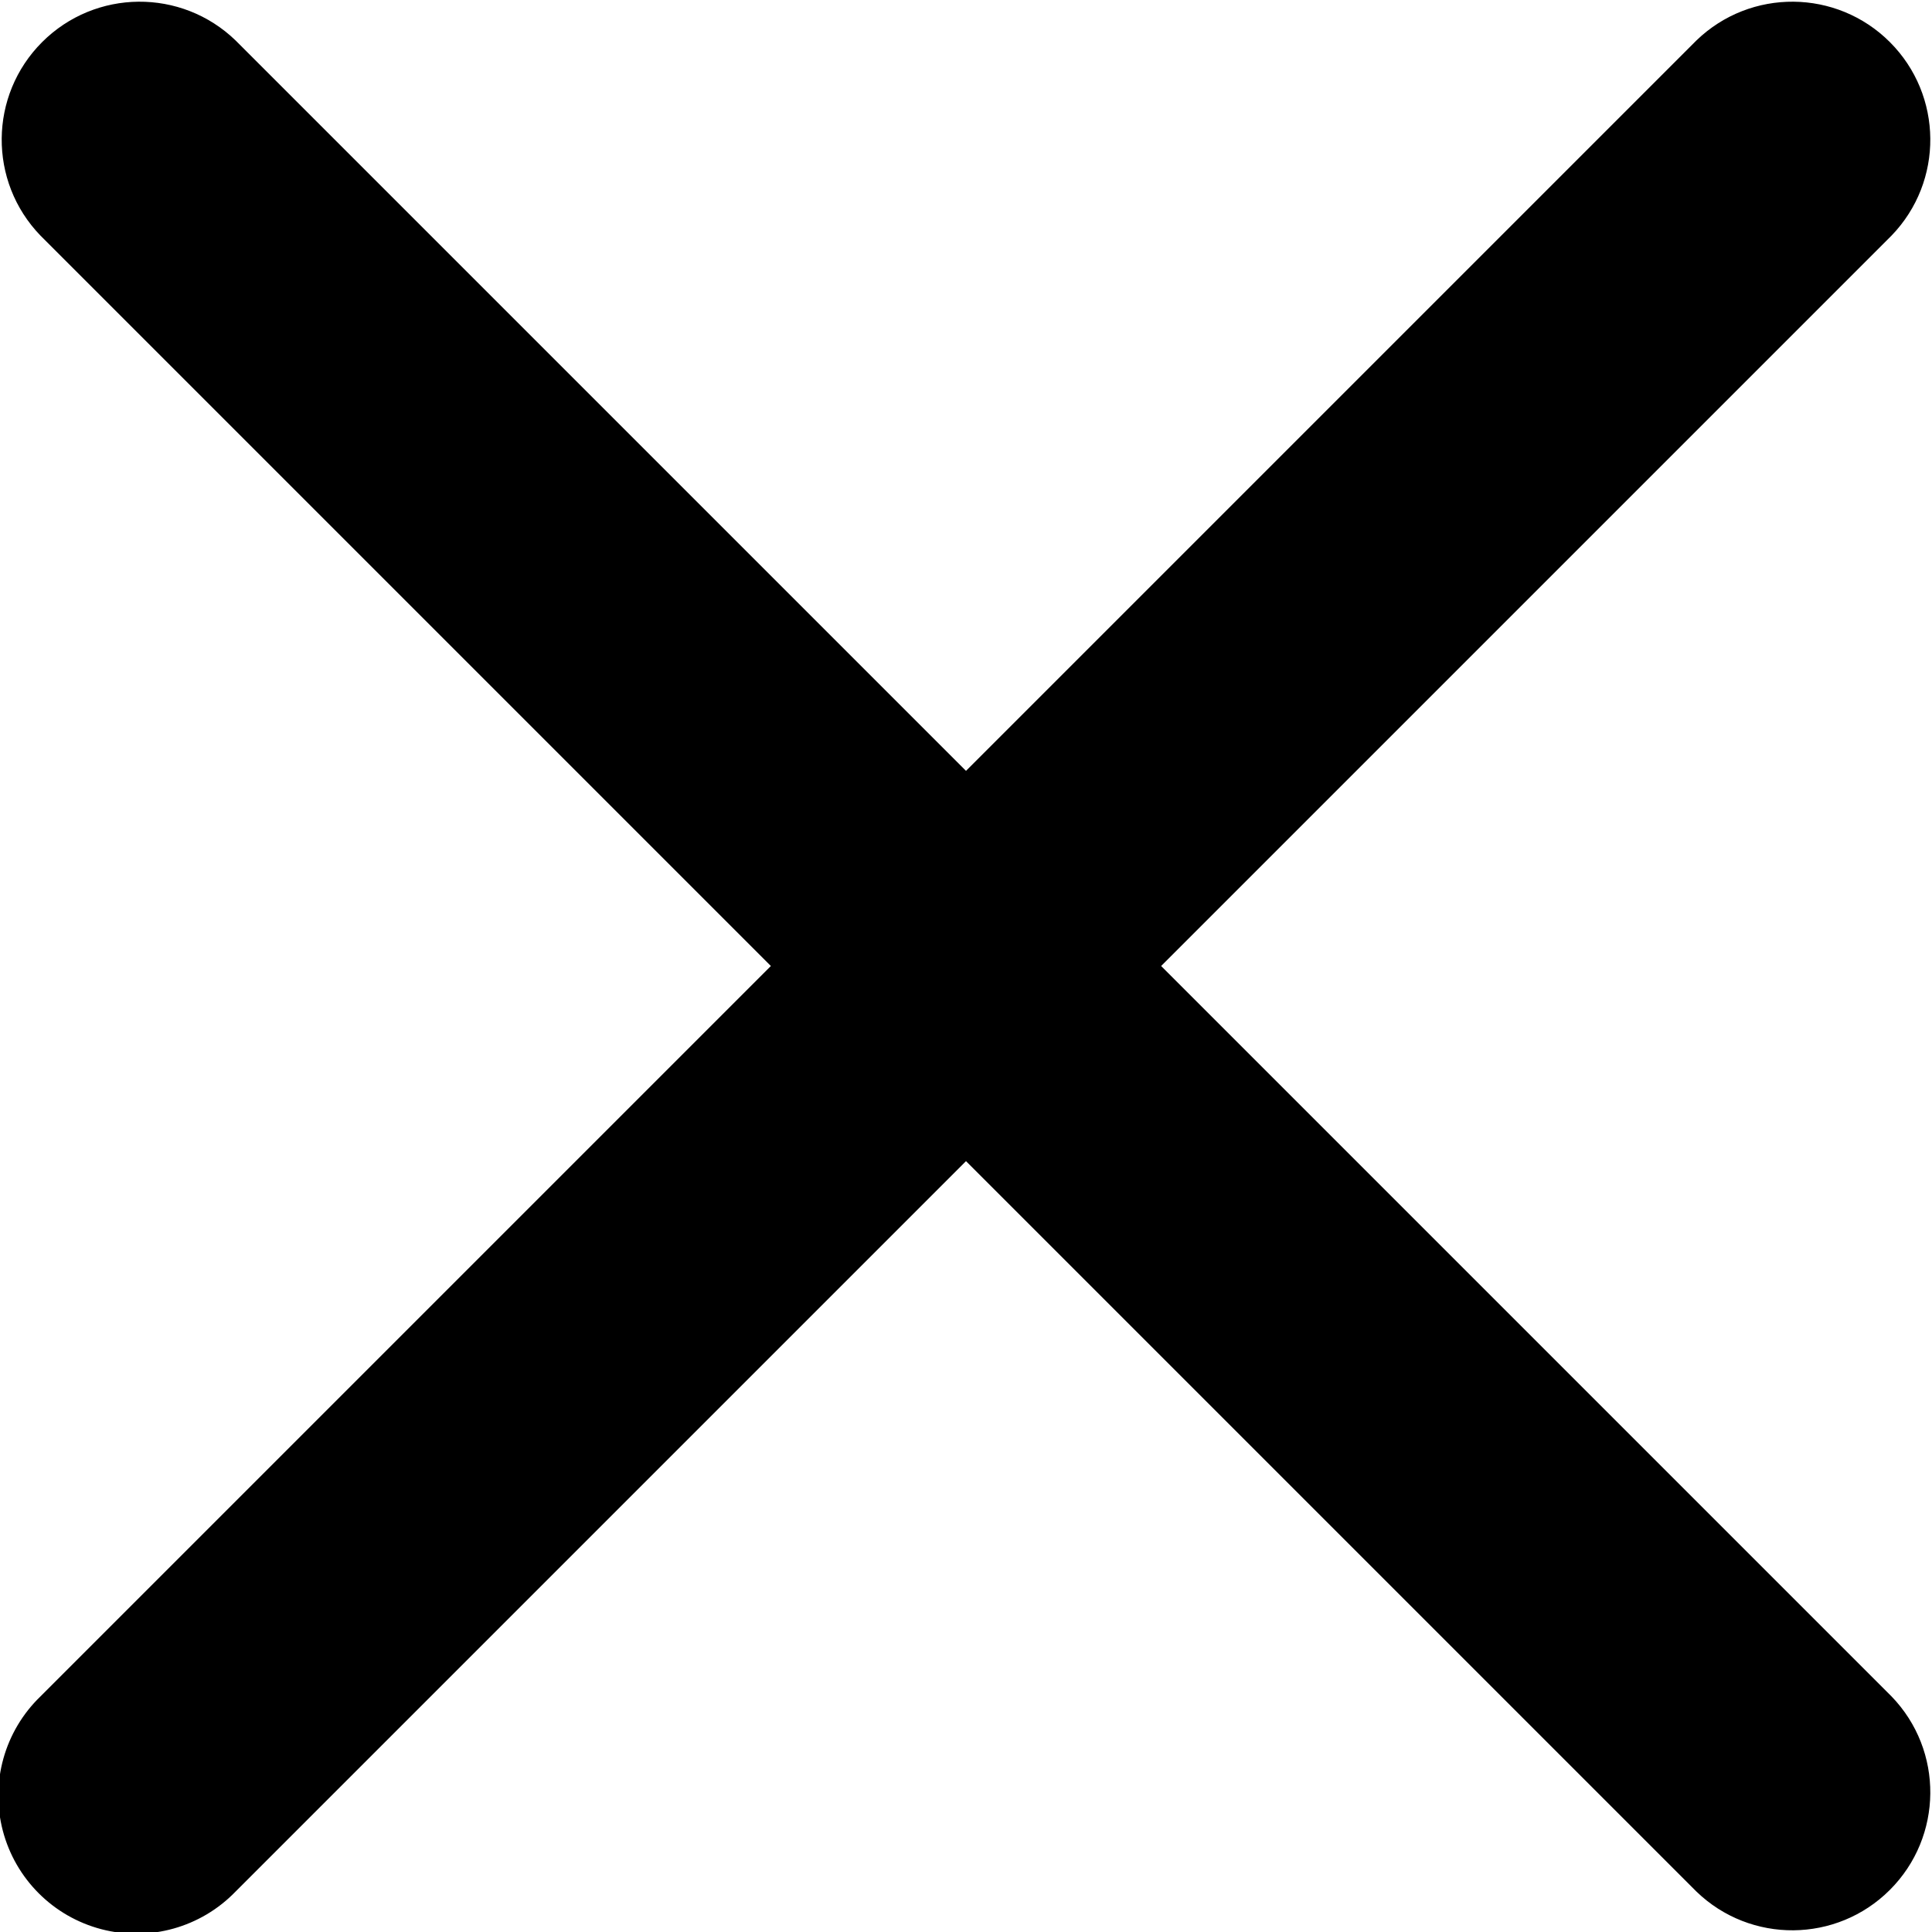
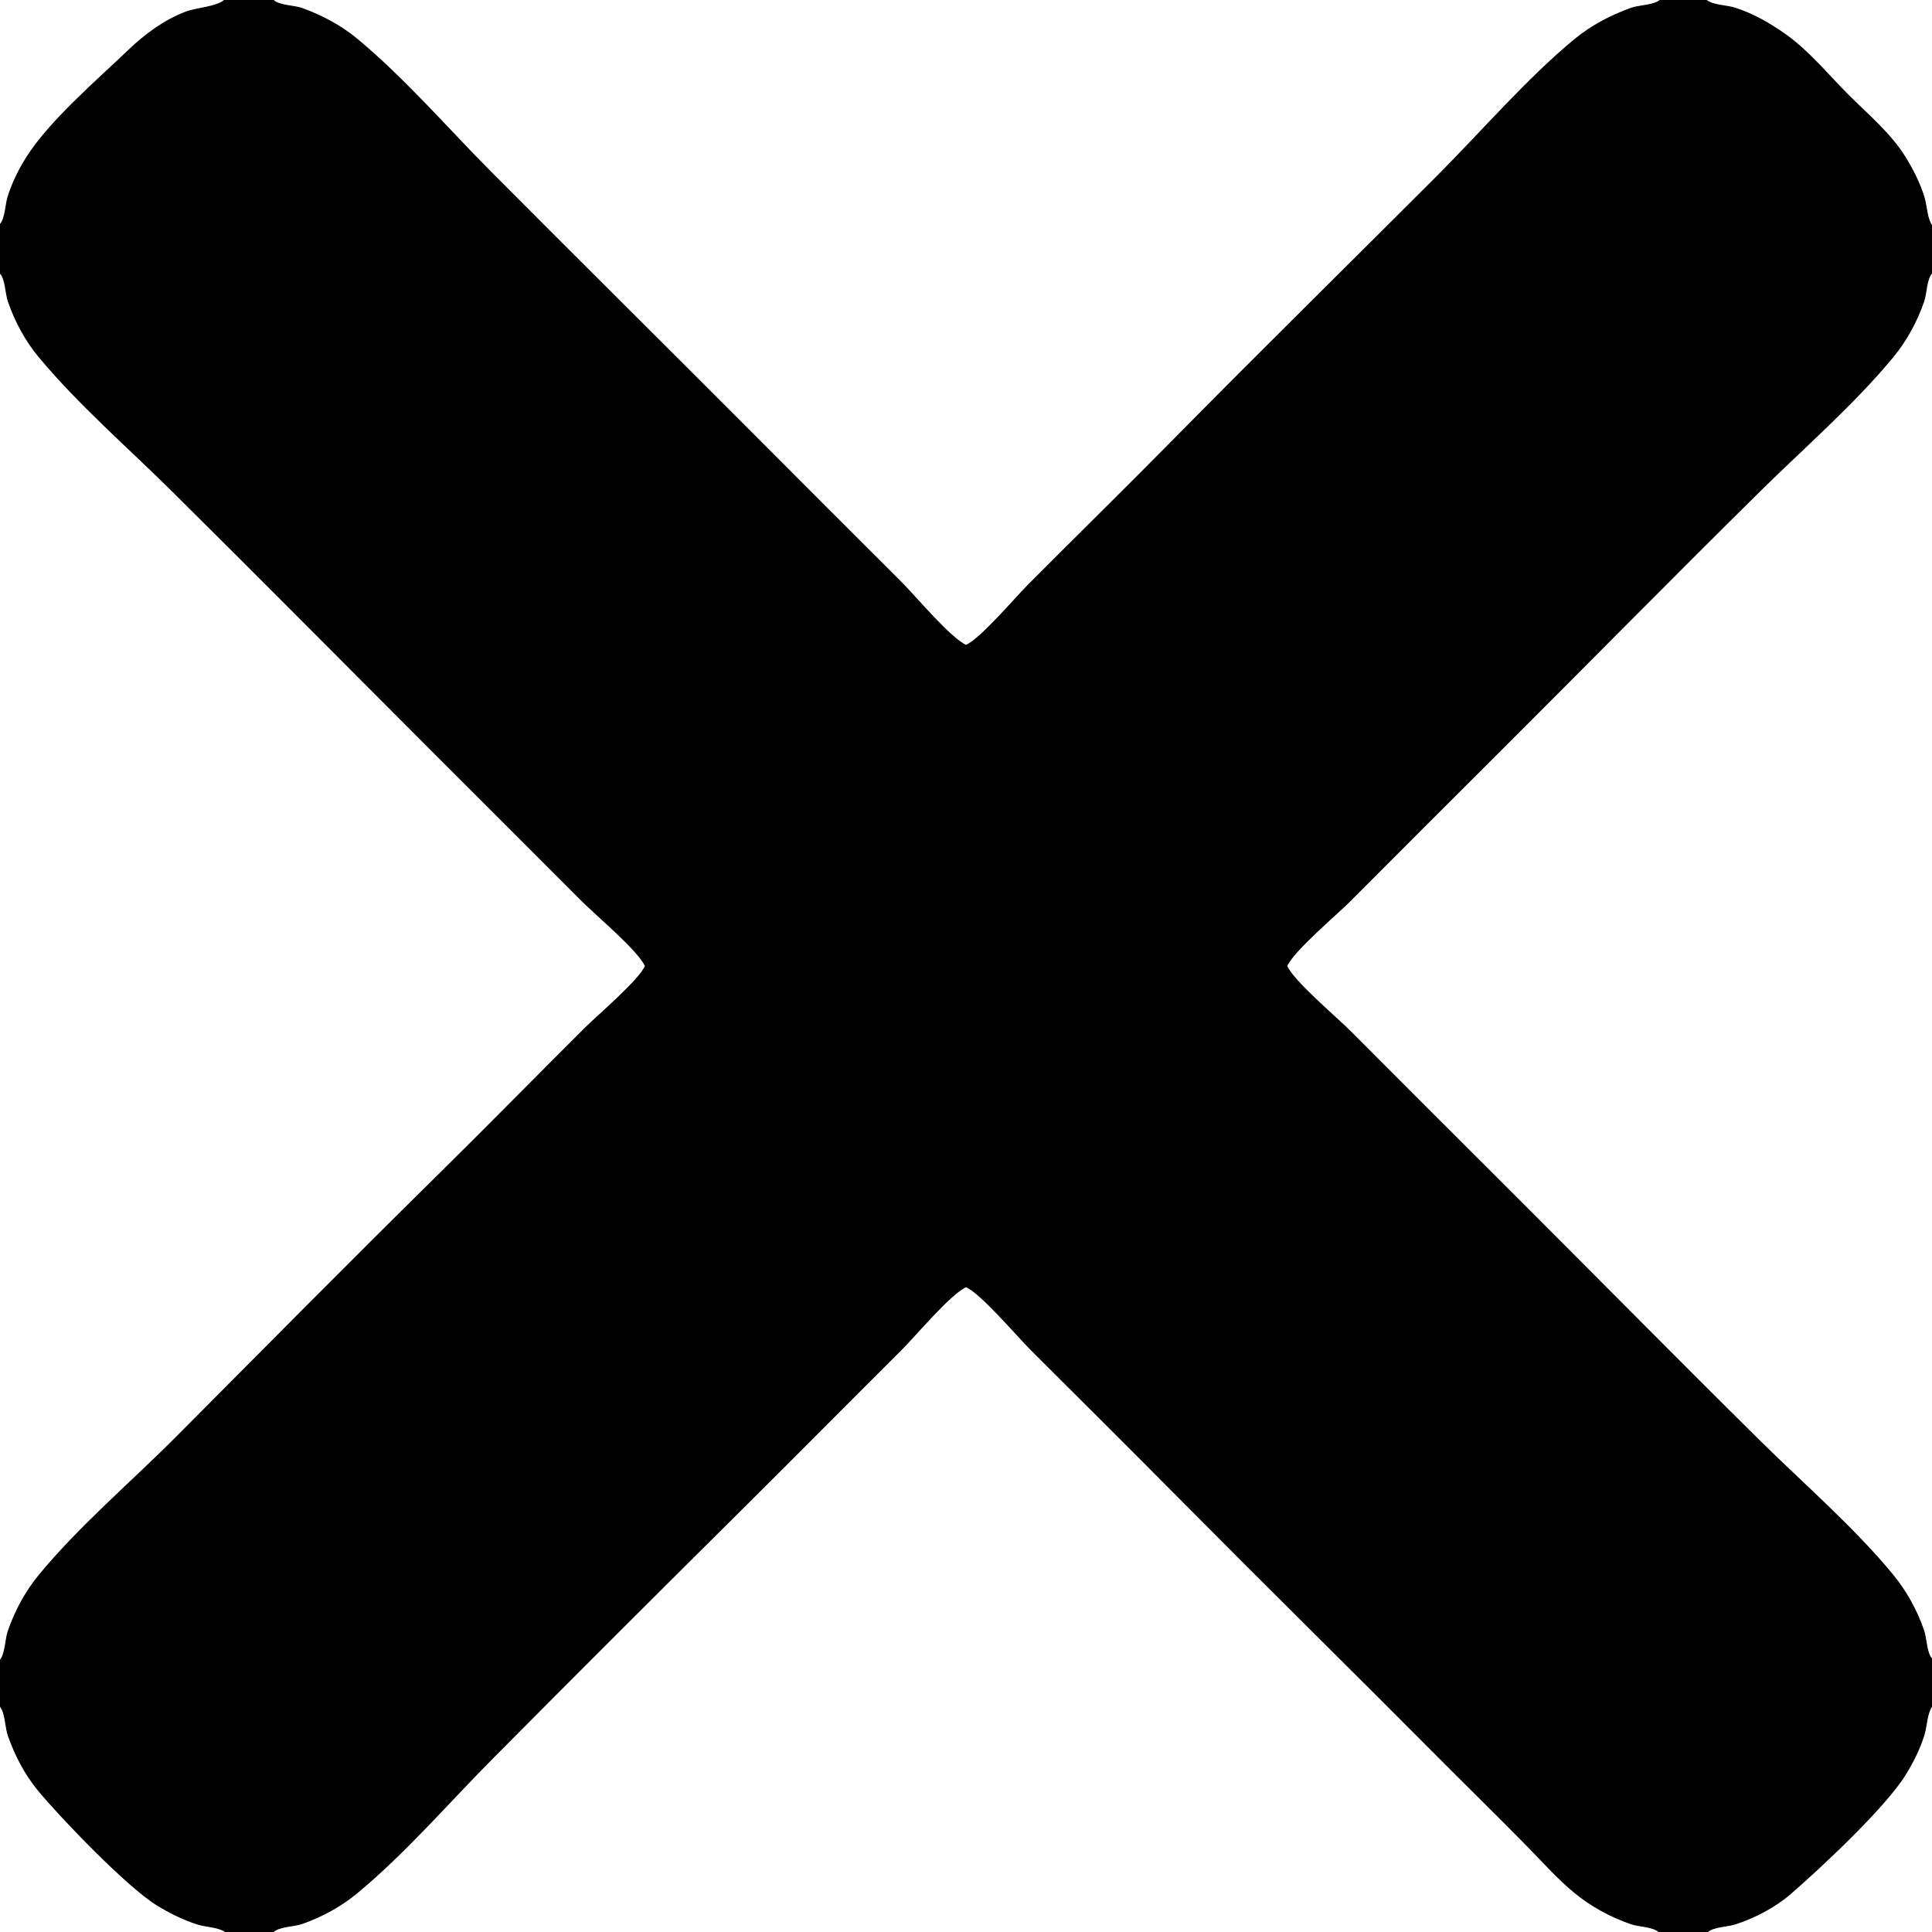
- <svg xmlns="http://www.w3.org/2000/svg" fill="none" viewBox="0 0 14 14">
-   <path fill="#000000" fill-rule="evenodd" d="M1.707.293A1 1 0 0 0 .293 1.707L5.586 7 .293 12.293a1 1 0 1 0 1.414 1.414L7 8.414l5.293 5.293a1 1 0 0 0 1.414-1.414L8.414 7l5.293-5.293A1 1 0 0 0 12.293.293L7 5.586z" clip-rule="evenodd" />
+ <svg xmlns="http://www.w3.org/2000/svg" viewBox="0 0 512 512" width="512" height="512">
+   <path d="M59.46 0.08C63.77 0.08 68.09 0.08 72.41 0.08C74.11 1.6 77.95 1.46 80.2 2.29C85.39 4.2 90.32 6.8 94.59 10.35C107.34 20.94 118.58 34.05 130.27 45.79C153.05 68.67 175.98 91.41 198.79 114.27C212.09 127.6 225.4 140.94 238.75 154.24C242.63 158.1 251.74 169.09 256 171.03C259.7 169.52 268.94 158.63 272.34 155.2C285.31 142.15 298.47 129.28 311.38 116.17C334.35 92.86 357.7 69.91 380.83 46.76C392.43 35.15 404.93 20.64 417.42 10.38C421.84 6.76 426.86 4.16 432.19 2.22C434.54 1.37 438.02 1.55 439.96 0.08C444.03 0.08 448.1 0.08 452.17 0.08C454.09 1.53 457.63 1.42 459.97 2.2C464.86 3.82 469.25 6.37 473.41 9.35C479.3 13.57 484.28 19.63 489.36 24.76C494.61 30.08 500.81 35.14 504.8 41.53C506.88 44.87 508.76 48.55 509.9 52.33C510.6 54.64 510.6 57.79 511.92 59.78C511.92 63.98 511.92 68.19 511.92 72.4C510.48 74 510.55 77.69 509.81 79.84C507.97 85.17 505.25 90.23 501.64 94.59C491.29 107.14 477.84 118.79 466.22 130.28C443.25 152.97 420.59 175.98 397.74 198.79C384.4 212.1 371.06 225.4 357.77 238.76C354.04 242.5 342.76 251.93 341 256C342.69 259.99 354.09 269.56 357.76 273.25C371.06 286.6 384.39 299.91 397.73 313.22C420.59 336.02 443.25 359.02 466.21 381.73C477.67 393.06 491.52 405.06 501.63 417.41C505.22 421.8 507.98 426.81 509.81 432.16C510.54 434.31 510.48 438 511.92 439.6C511.92 443.81 511.92 448.02 511.92 452.22C510.59 454.18 510.6 457.37 509.9 459.67C508.76 463.44 506.89 467.14 504.8 470.47C499.43 479.06 482.54 494.87 474.48 501.85C470.38 505.41 465.13 508.12 460 509.83C457.83 510.55 454.18 510.49 452.54 511.92C448.23 511.92 443.91 511.92 439.6 511.92C438 510.48 434.33 510.55 432.18 509.8C426.83 507.93 421.82 505.23 417.41 501.63C412.84 497.9 408.81 493.3 404.67 489.1C396.78 481.09 388.75 473.22 380.82 465.25C358.05 442.36 335.04 419.7 312.31 396.77C299.35 383.7 286.3 370.73 273.28 357.74C269.71 354.18 259.82 342.51 256 340.99C251.79 342.87 242.6 353.95 238.76 357.77C225.09 371.37 211.54 385.09 197.85 398.67C175.25 421.1 152.69 443.6 130.27 466.21C118.62 477.96 107.34 491.09 94.59 501.65C90.33 505.18 85.4 507.85 80.2 509.71C77.95 510.52 74.1 510.42 72.41 511.92C68.2 511.92 63.99 511.92 59.78 511.92C57.8 510.58 54.65 510.63 52.34 509.9C48.57 508.69 44.91 506.87 41.54 504.79C33.72 499.96 16.36 481.94 10.17 474.47C6.64 470.2 4.03 465.17 2.21 459.96C1.39 457.62 1.53 454.11 0.08 452.18C0.08 448.11 0.08 444.04 0.08 439.97C1.54 438.04 1.4 434.53 2.21 432.19C4.07 426.86 6.78 421.8 10.39 417.42C21.21 404.32 34.77 392.88 46.76 380.83C69.84 357.63 92.86 334.34 116.17 311.38C129.28 298.47 142.15 285.31 155.2 272.34C158.65 268.92 169.5 259.72 171.04 256C169.18 251.82 158.05 242.56 154.25 238.74C140.95 225.39 127.6 212.1 114.28 198.77C91.46 175.93 68.73 152.99 45.8 130.26C34.05 118.6 20.97 107.31 10.37 94.59C6.76 90.25 4.02 85.15 2.2 79.83C1.47 77.69 1.52 73.99 0.08 72.41C0.08 68.09 0.08 63.77 0.08 59.45C1.44 57.91 1.48 54.39 2.09 52.32C3.22 48.57 5.09 44.83 7.19 41.53C13.24 32.02 25.78 21.27 34.1 13.31C38.49 9.1 43.58 5.35 49.3 3.18C52.03 2.14 57.46 1.88 59.46 0.08Z" fill="#000000" fill-rule="evenodd" stroke="#000000" stroke-width="0.25" stroke-linejoin="round" />
</svg>
